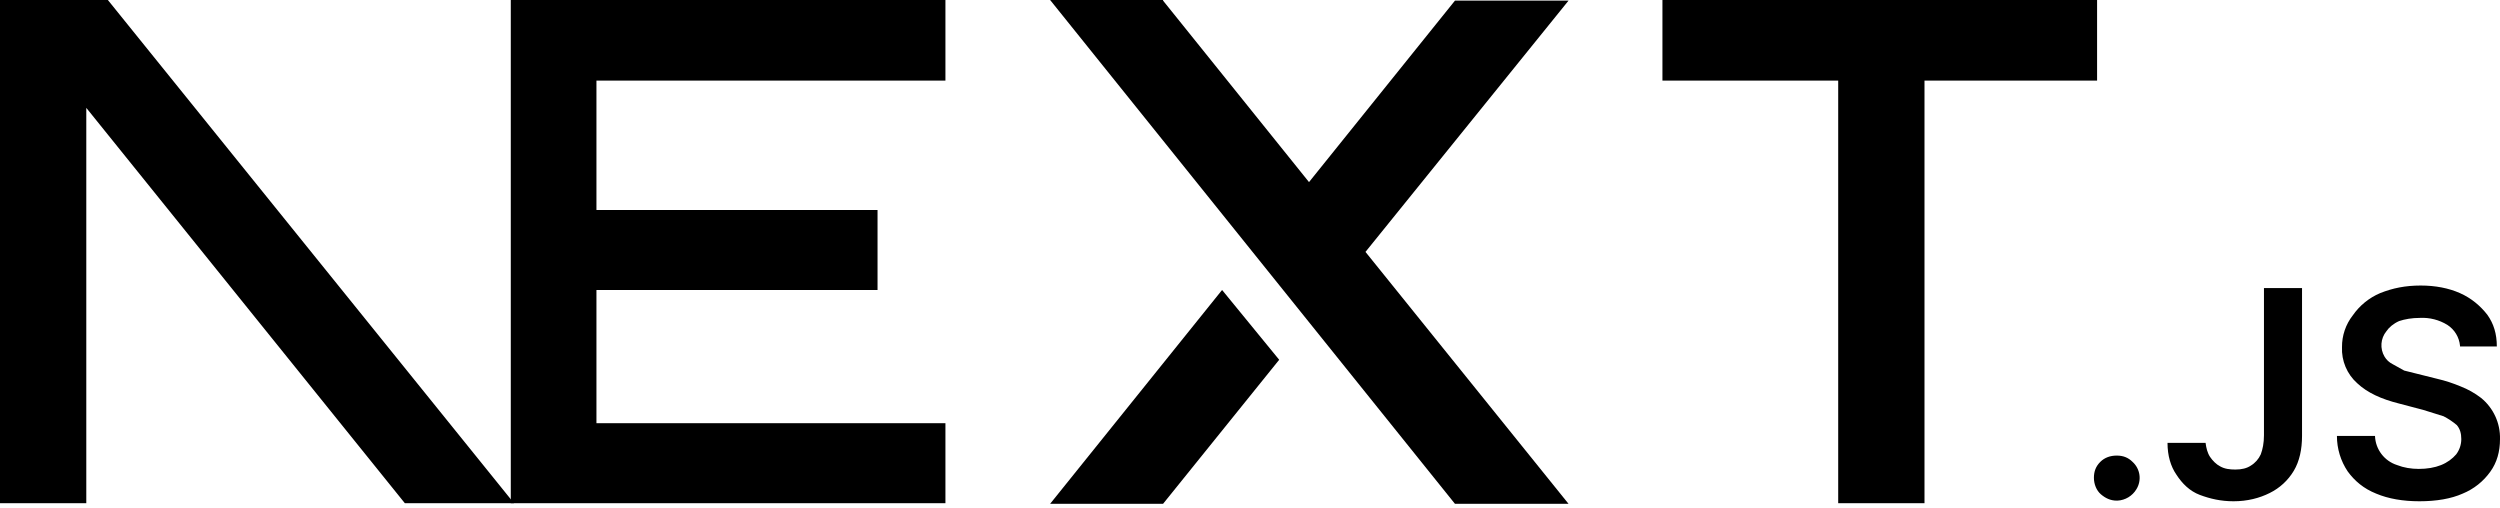
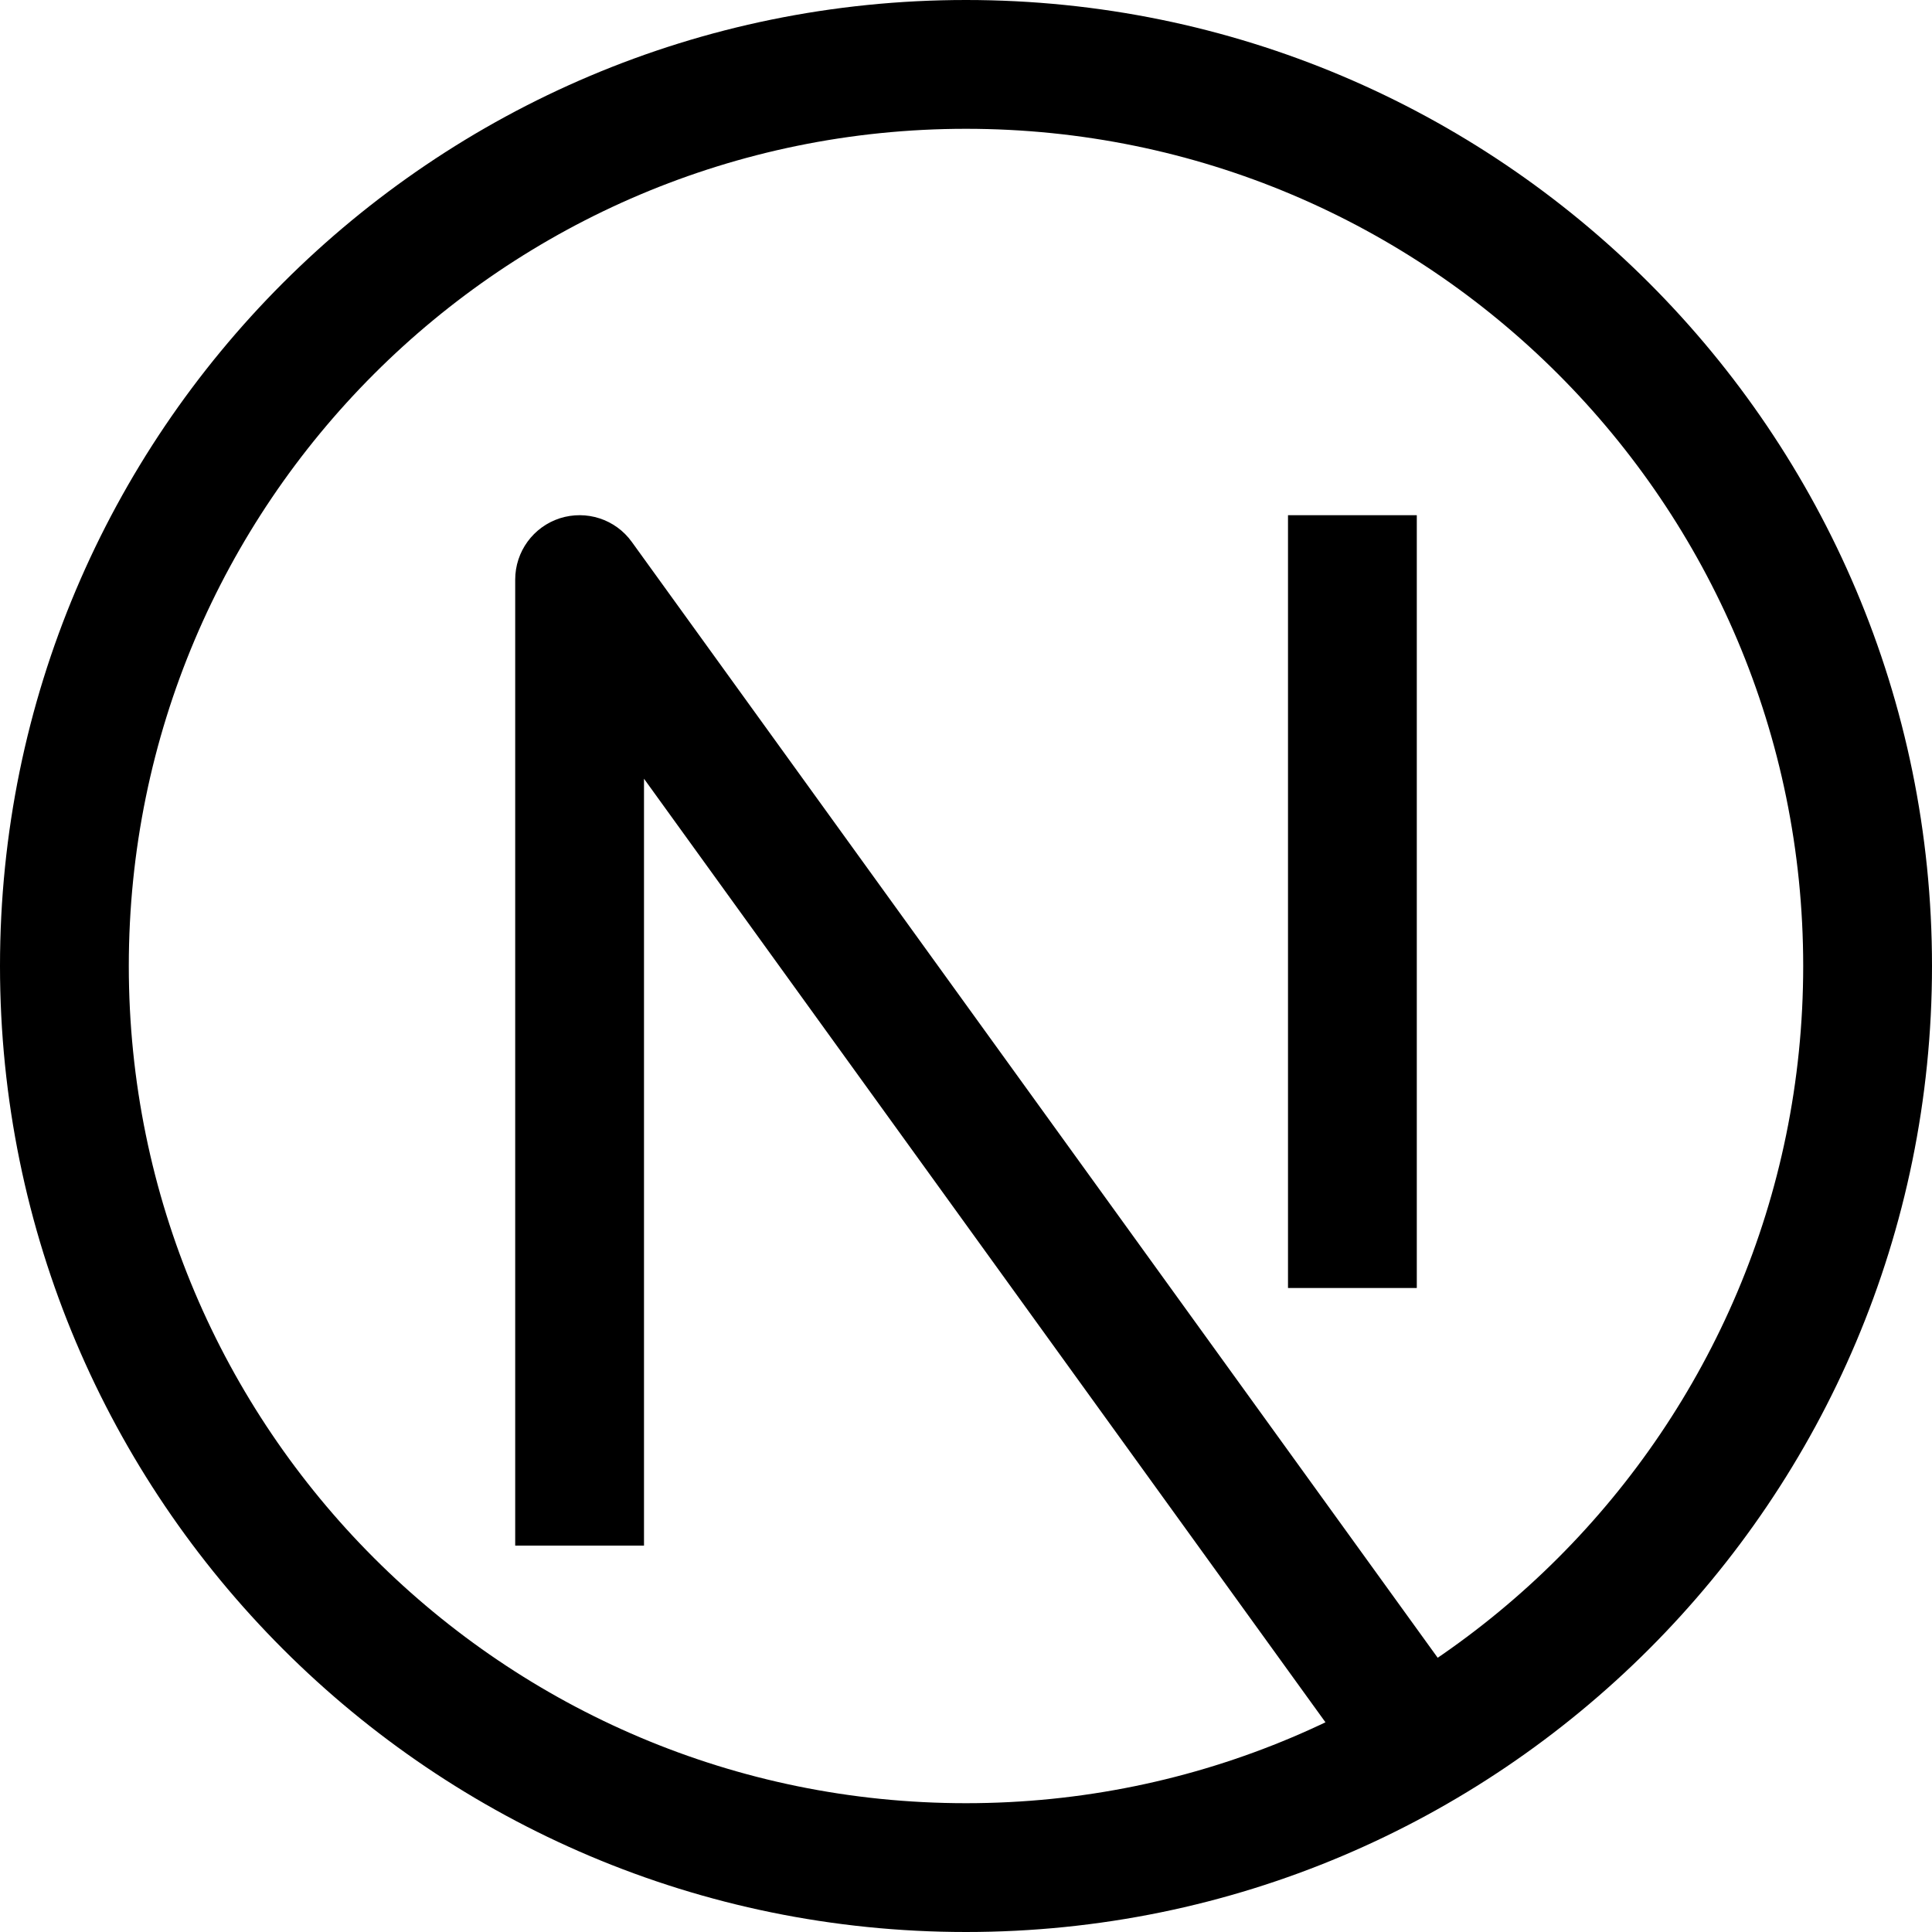
- <svg xmlns="http://www.w3.org/2000/svg" fill="none" viewBox="0 0 394 80">
-   <path fill="#000" d="M262 0h68.5v12.7h-27.2v66.6h-13.6V12.7H262V0ZM149 0v12.7H94v20.4h44.3v12.6H94v21h55v12.6H80.5V0h68.7zm34.3 0h-17.8l63.8 79.4h17.9l-32-39.7 32-39.6h-17.9l-23 28.6-23-28.6zm18.3 56.7-9-11-27.1 33.7h17.8l18.3-22.7z" />
-   <path fill="#000" d="M81 79.3 17 0H0v79.3h13.6V17l50.2 62.3H81Zm252.6-.4c-1 0-1.8-.4-2.5-1s-1.1-1.6-1.1-2.6.3-1.8 1-2.5 1.6-1 2.6-1 1.8.3 2.5 1a3.4 3.4 0 0 1 .6 4.3 3.7 3.7 0 0 1-3 1.8zm23.2-33.5h6v23.3c0 2.1-.4 4-1.3 5.5a9.1 9.1 0 0 1-3.8 3.5c-1.6.8-3.5 1.3-5.7 1.3-2 0-3.7-.4-5.3-1s-2.8-1.8-3.7-3.2c-.9-1.3-1.4-3-1.4-5h6c.1.8.3 1.6.7 2.2s1 1.2 1.6 1.5c.7.4 1.5.5 2.4.5 1 0 1.8-.2 2.4-.6a4 4 0 0 0 1.6-1.8c.3-.8.5-1.8.5-3V45.5zm30.9 9.1a4.4 4.4 0 0 0-2-3.3 7.5 7.5 0 0 0-4.3-1.1c-1.3 0-2.4.2-3.3.5-.9.4-1.6 1-2 1.6a3.5 3.5 0 0 0-.3 4c.3.5.7.9 1.3 1.2l1.8 1 2 .5 3.2.8c1.3.3 2.5.7 3.7 1.2a13 13 0 0 1 3.2 1.8 8.1 8.1 0 0 1 3 6.5c0 2-.5 3.7-1.5 5.1a10 10 0 0 1-4.4 3.5c-1.8.8-4.1 1.2-6.8 1.2-2.6 0-4.9-.4-6.8-1.2-2-.8-3.4-2-4.5-3.5a10 10 0 0 1-1.7-5.6h6a5 5 0 0 0 3.5 4.6c1 .4 2.2.6 3.4.6 1.3 0 2.5-.2 3.5-.6 1-.4 1.8-1 2.4-1.7a4 4 0 0 0 .8-2.4c0-.9-.2-1.6-.7-2.2a11 11 0 0 0-2.1-1.4l-3.2-1-3.8-1c-2.8-.7-5-1.7-6.6-3.2a7.2 7.2 0 0 1-2.4-5.7 8 8 0 0 1 1.7-5 10 10 0 0 1 4.3-3.5c2-.8 4-1.2 6.4-1.2 2.3 0 4.4.4 6.2 1.2 1.8.8 3.2 2 4.3 3.4 1 1.4 1.5 3 1.5 5h-5.8z" />
+ <svg xmlns="http://www.w3.org/2000/svg" width="800px" height="800px" viewBox="0 0 15 15" fill="none">
+   <path d="M4.5 4.5L4.905 4.207C4.778 4.031 4.553 3.958 4.346 4.024C4.14 4.091 4 4.283 4 4.5H4.5ZM7.5 14C3.91 14 1 11.09 1 7.5H0C0 11.642 3.358 15 7.5 15V14ZM14 7.5C14 11.09 11.09 14 7.5 14V15C11.642 15 15 11.642 15 7.5H14ZM7.5 1C11.09 1 14 3.91 14 7.5H15C15 3.358 11.642 0 7.5 0V1ZM7.5 0C3.358 0 0 3.358 0 7.5H1C1 3.91 3.91 1 7.5 1V0ZM5 12V4.5H4V12H5ZM4.095 4.793L10.595 13.793L11.405 13.207L4.905 4.207L4.095 4.793ZM10 4V10H11V4H10Z" fill="#000000" />
</svg>
